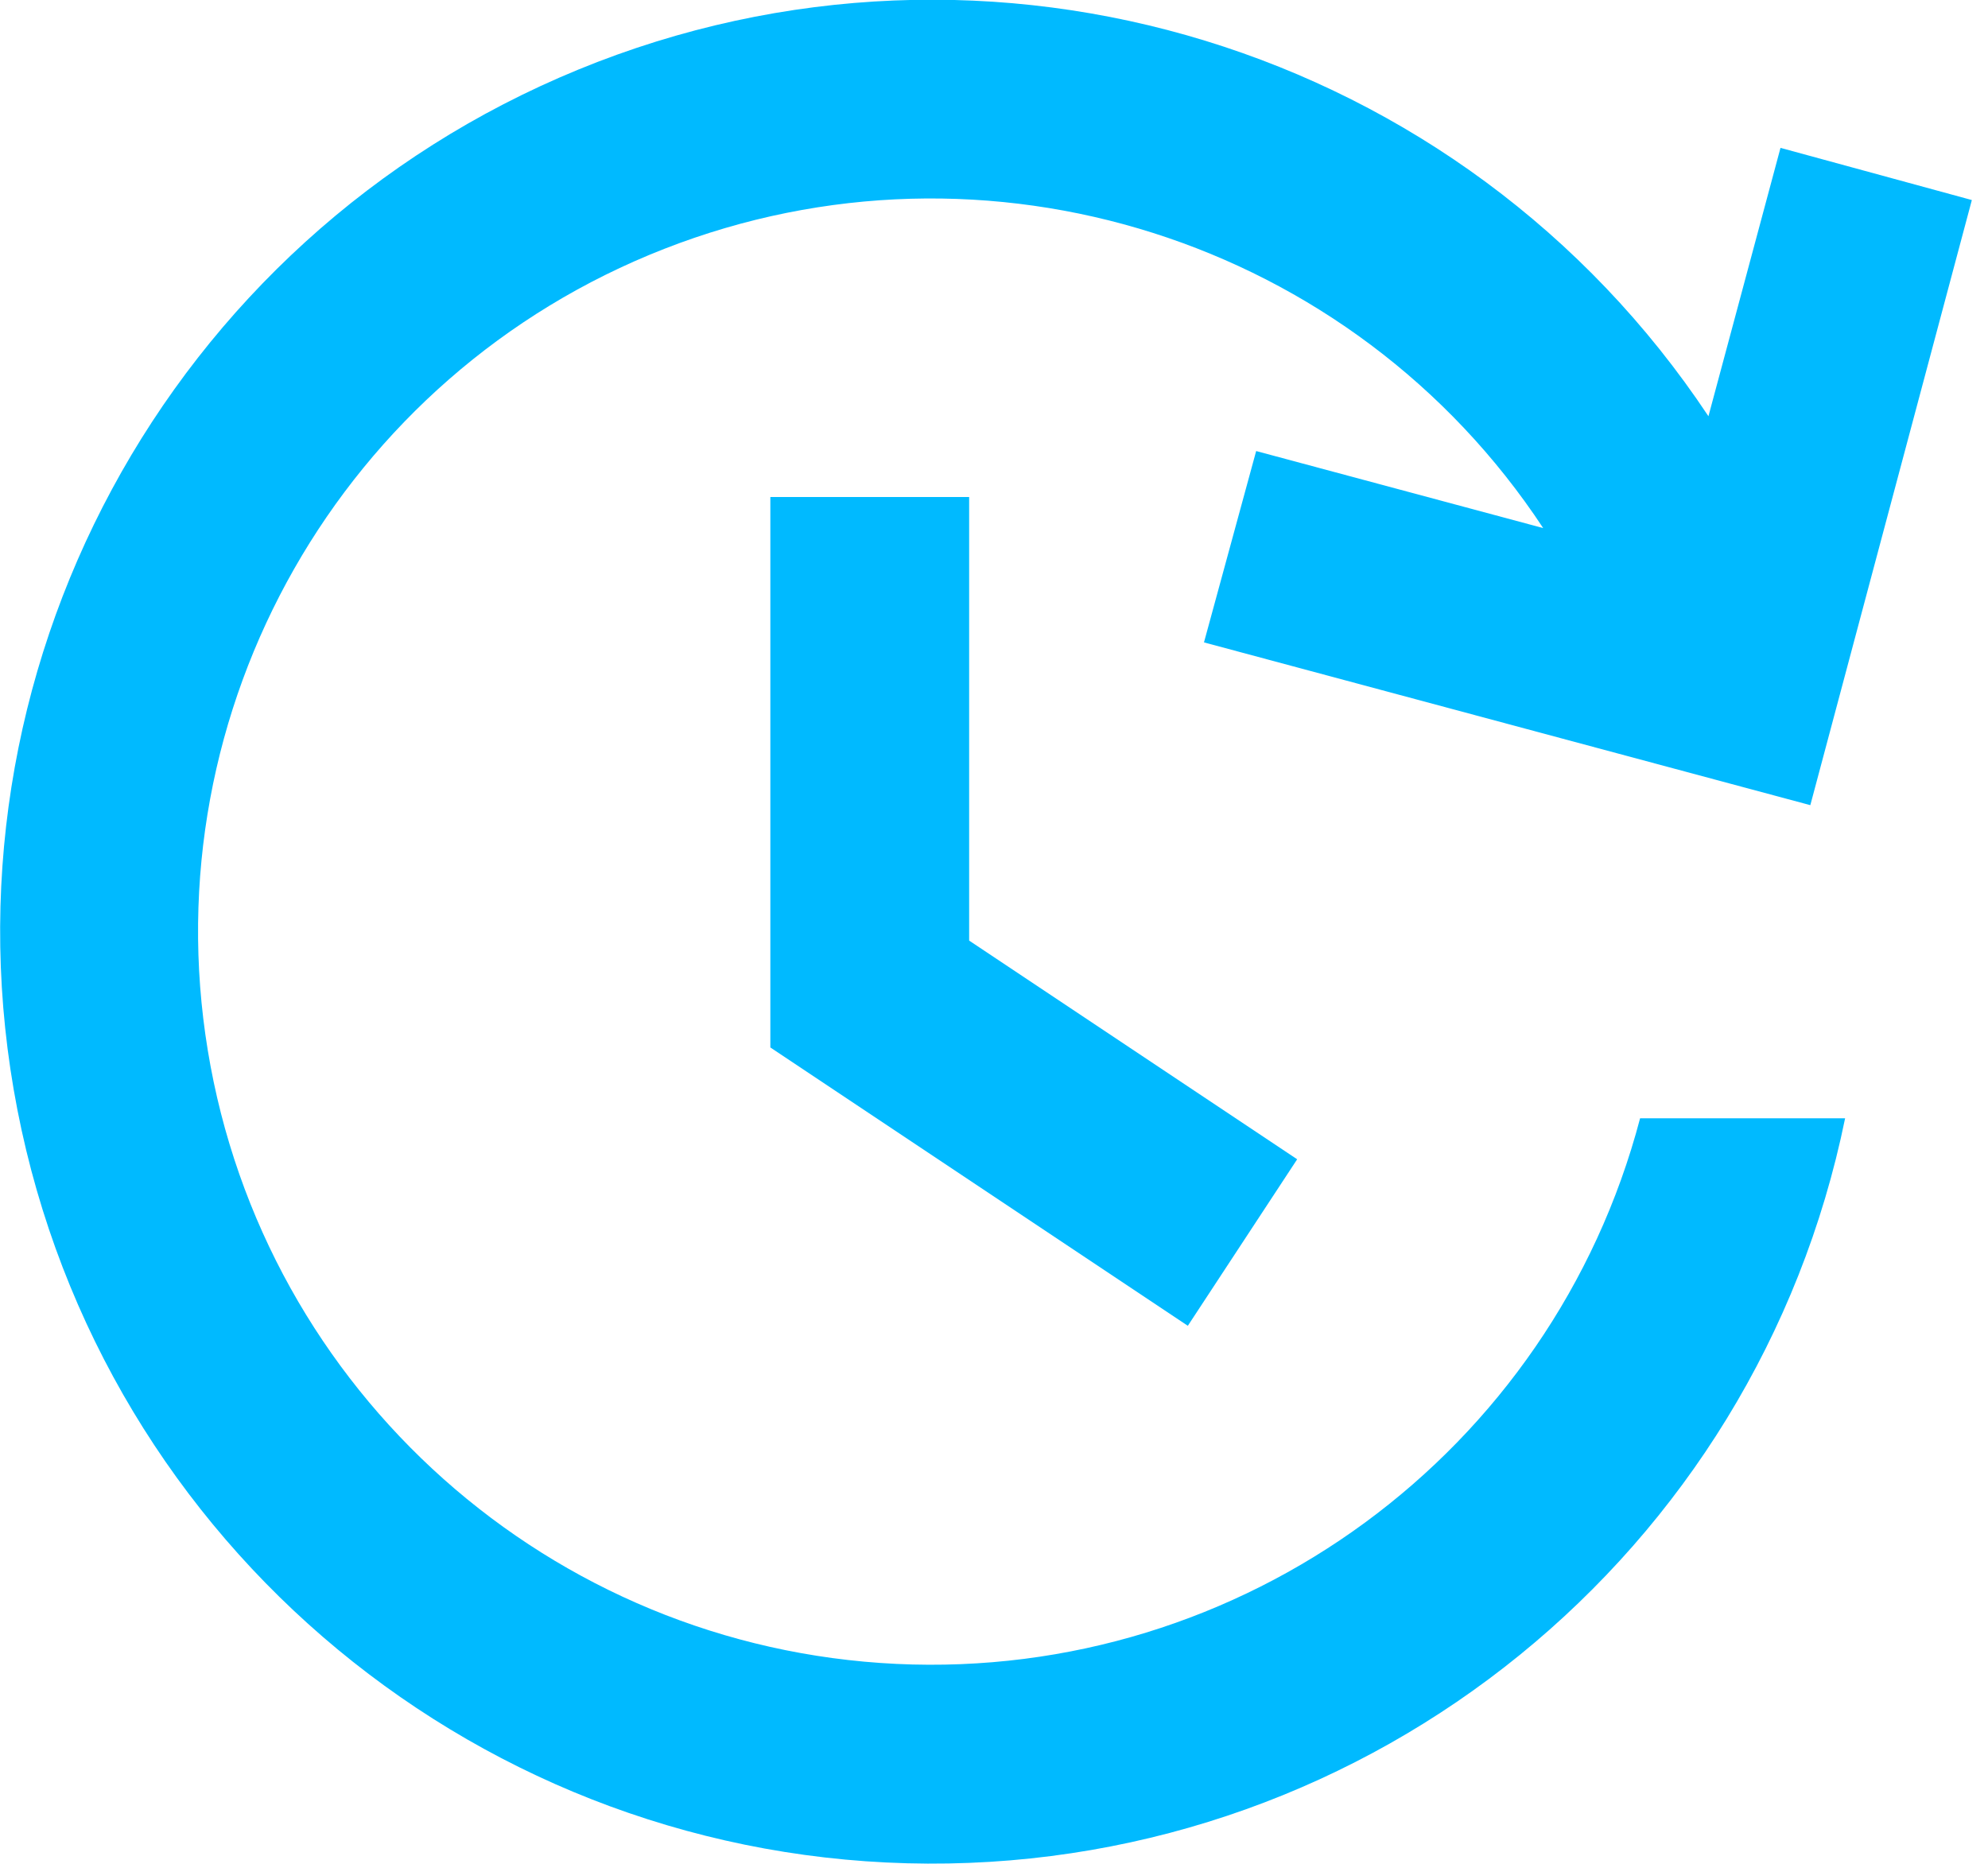
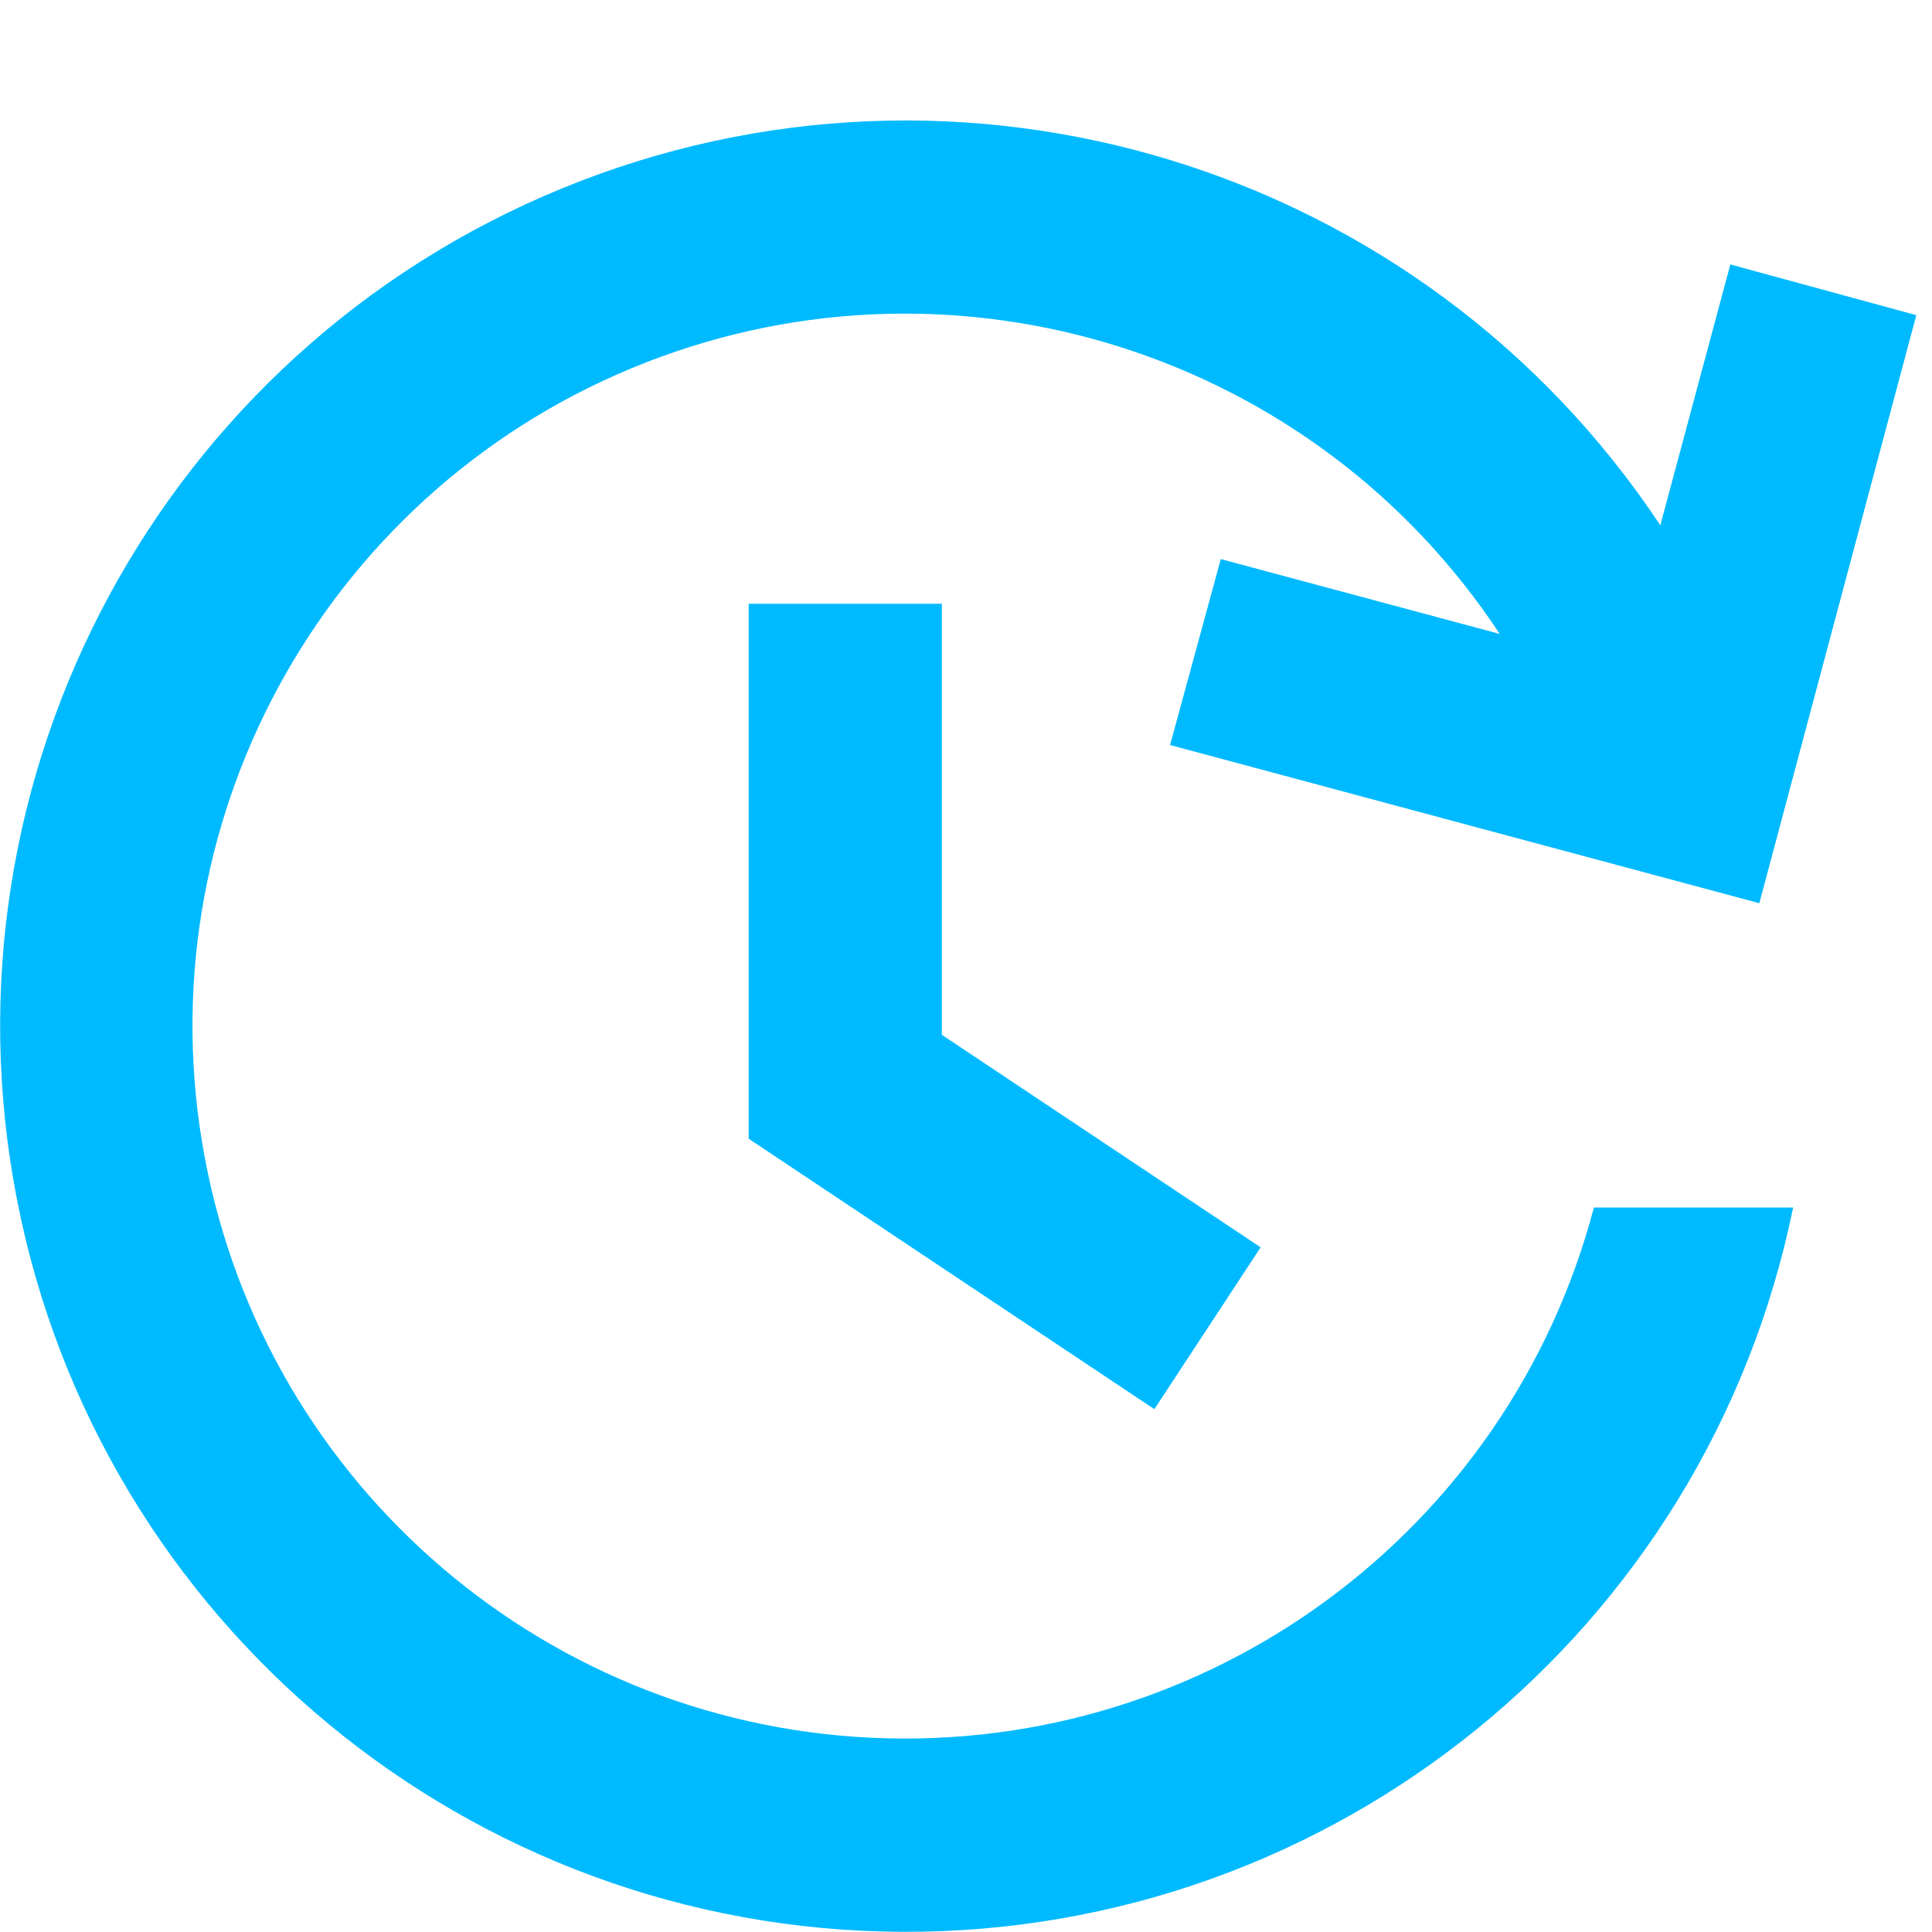
- <svg xmlns="http://www.w3.org/2000/svg" width="16" height="15" fill="none">
+ <svg xmlns="http://www.w3.org/2000/svg" width="16" height="16" fill="none">
  <defs />
-   <path fill="#00BAFF" d="M13.2 9a5.9 5.9 0 11-.78-4.75l-2.31-.62-.42 1.54 4.88 1.31 1.3-4.87-1.54-.42-.58 2.16A7.5 7.5 0 1014.85 9h-1.64z" />
-   <path fill="#00BAFF" d="M7.8 4v3.57l2.64 1.76-.88 1.34L6.2 8.43V4h1.6z" />
+   <path fill="#00BAFF" d="M13.2 10a5.9 5.9 0 11-.78-4.75l-2.31-.62-.42 1.54 4.88 1.31 1.3-4.87-1.54-.42-.58 2.16a7.5 7.5 0 101.1 5.65h-1.64z" />
+   <path fill="#00BAFF" d="M7.8 5v3.57l2.64 1.76-.88 1.34L6.2 9.43V5h1.6z" />
</svg>
